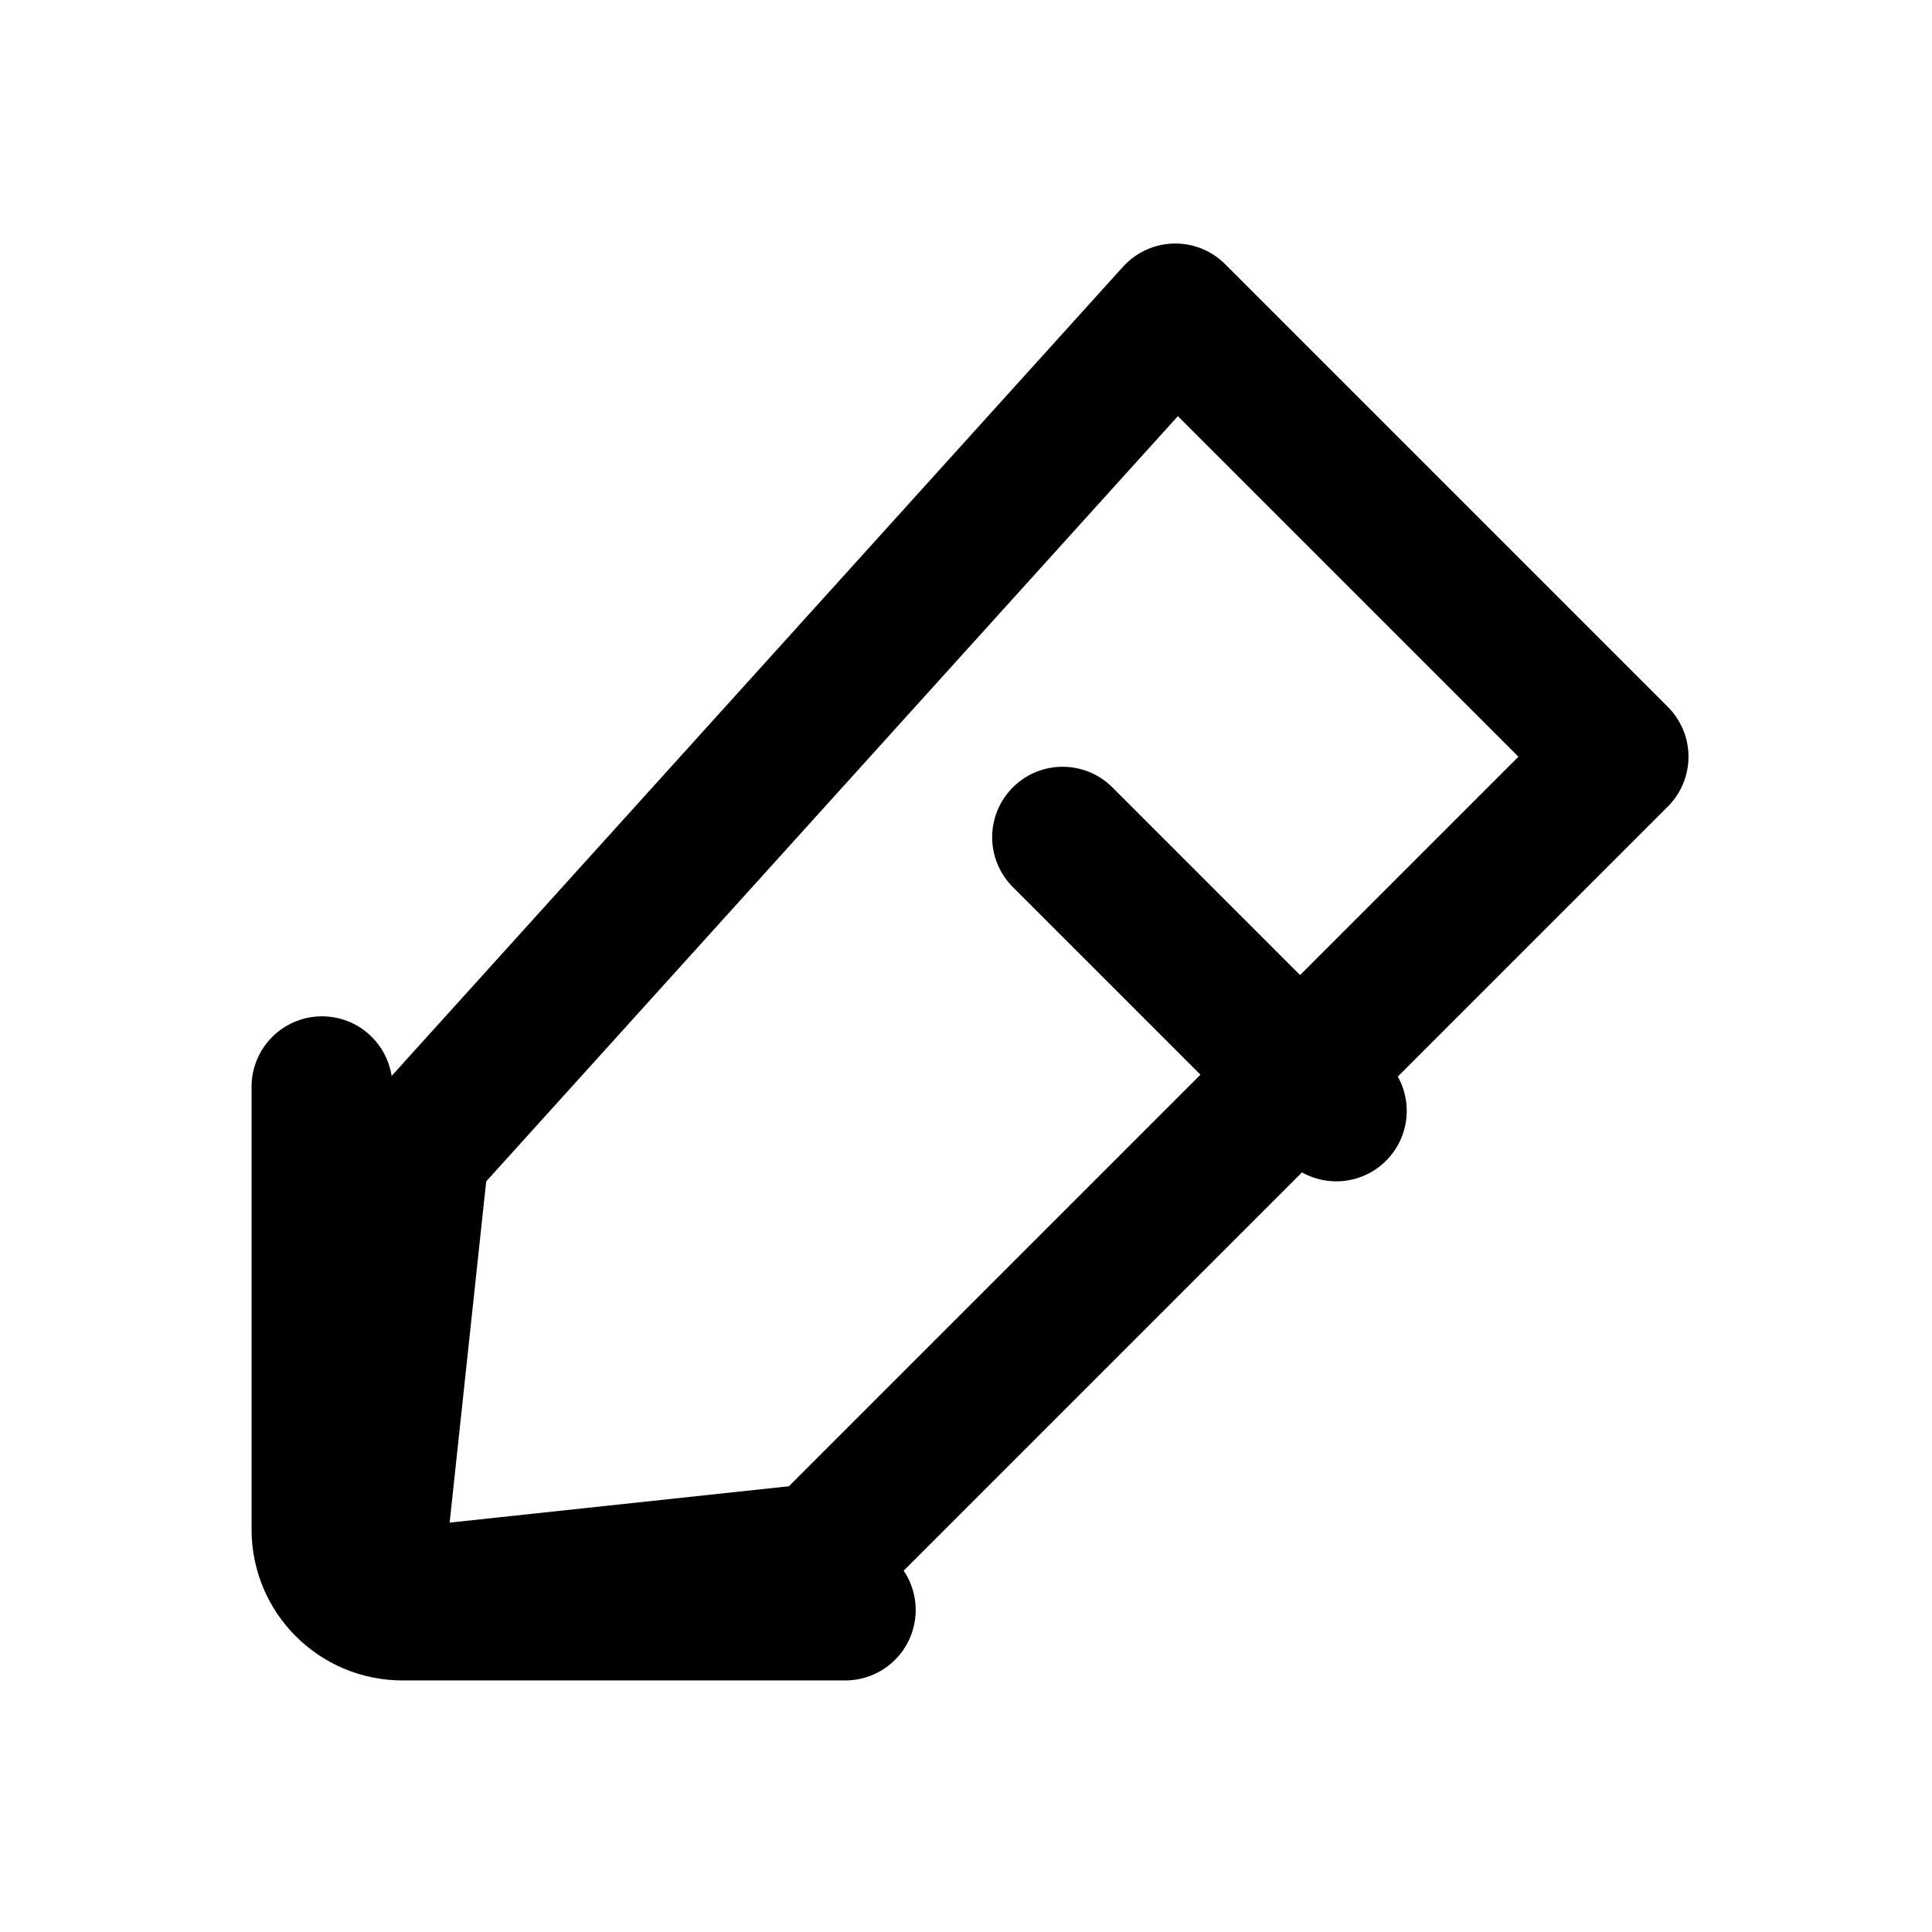
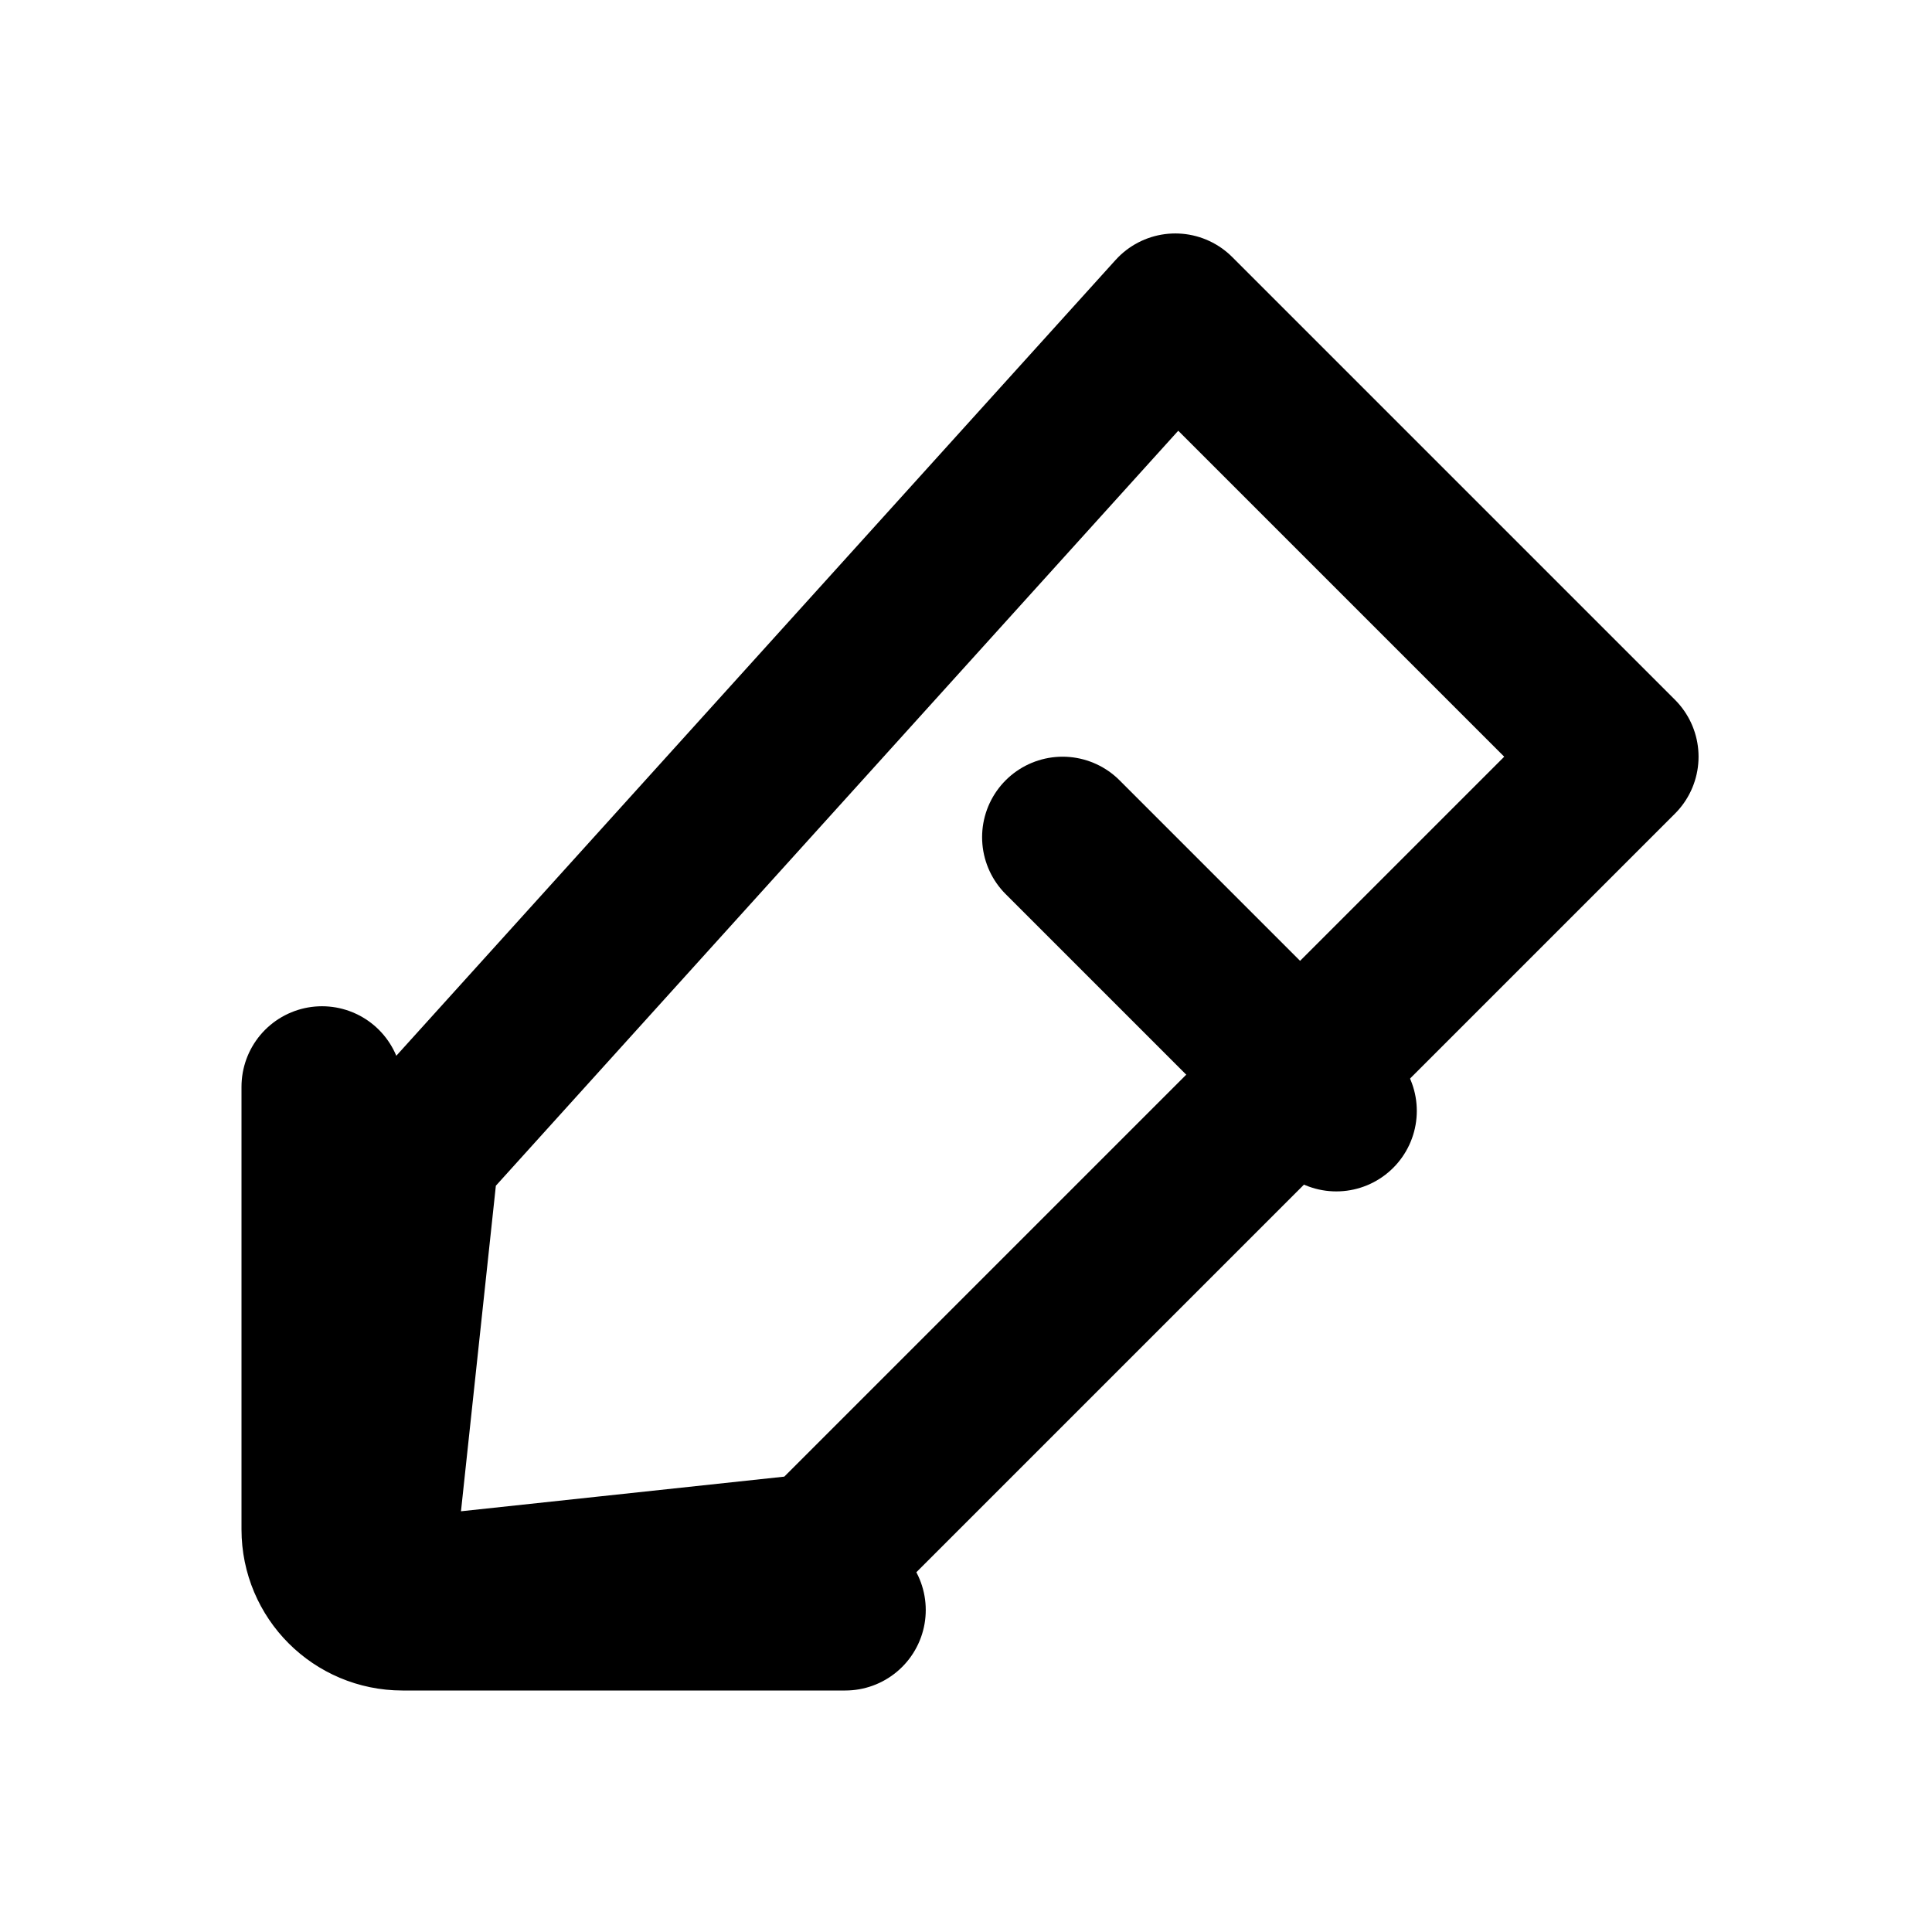
- <svg xmlns="http://www.w3.org/2000/svg" viewBox="0 0 24 24" fill="none" stroke="#000" stroke-width="1.75" stroke-linecap="round" stroke-linejoin="round">
+ <svg xmlns="http://www.w3.org/2000/svg" viewBox="0 0 24 24" fill="none" stroke="#000" stroke-width="2" stroke-linecap="round" stroke-linejoin="round">
  <path d="M4 13.5 V19 A1 1 0 0 0 5 20 H10.5 M14.6 3.9 L20.1 9.4 L10.2 19.3 L4.6 19.9 L5.2 14.3 Z" />
  <path d="M13.2 10.4 L16.6 13.8" />
</svg>
